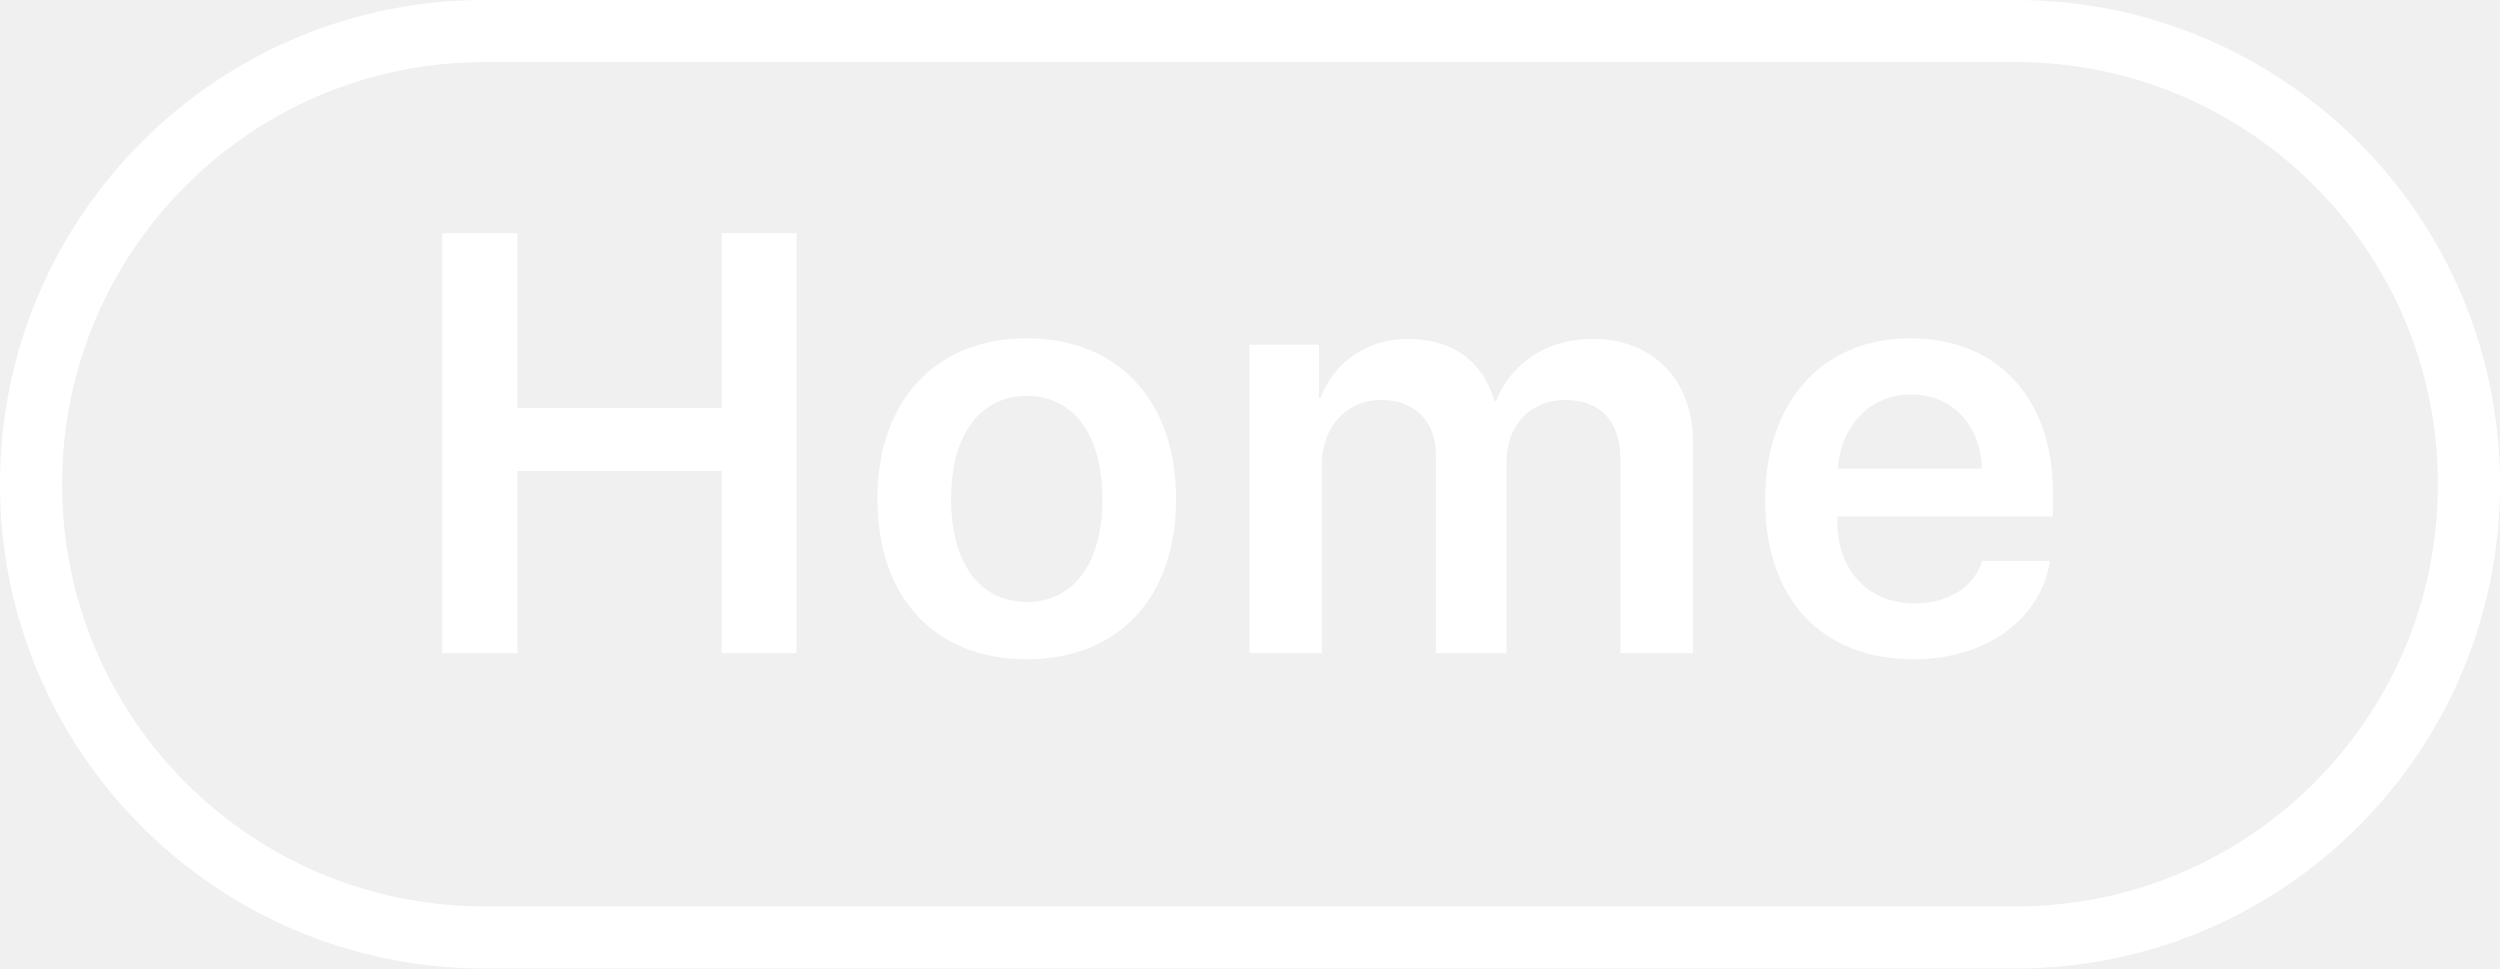
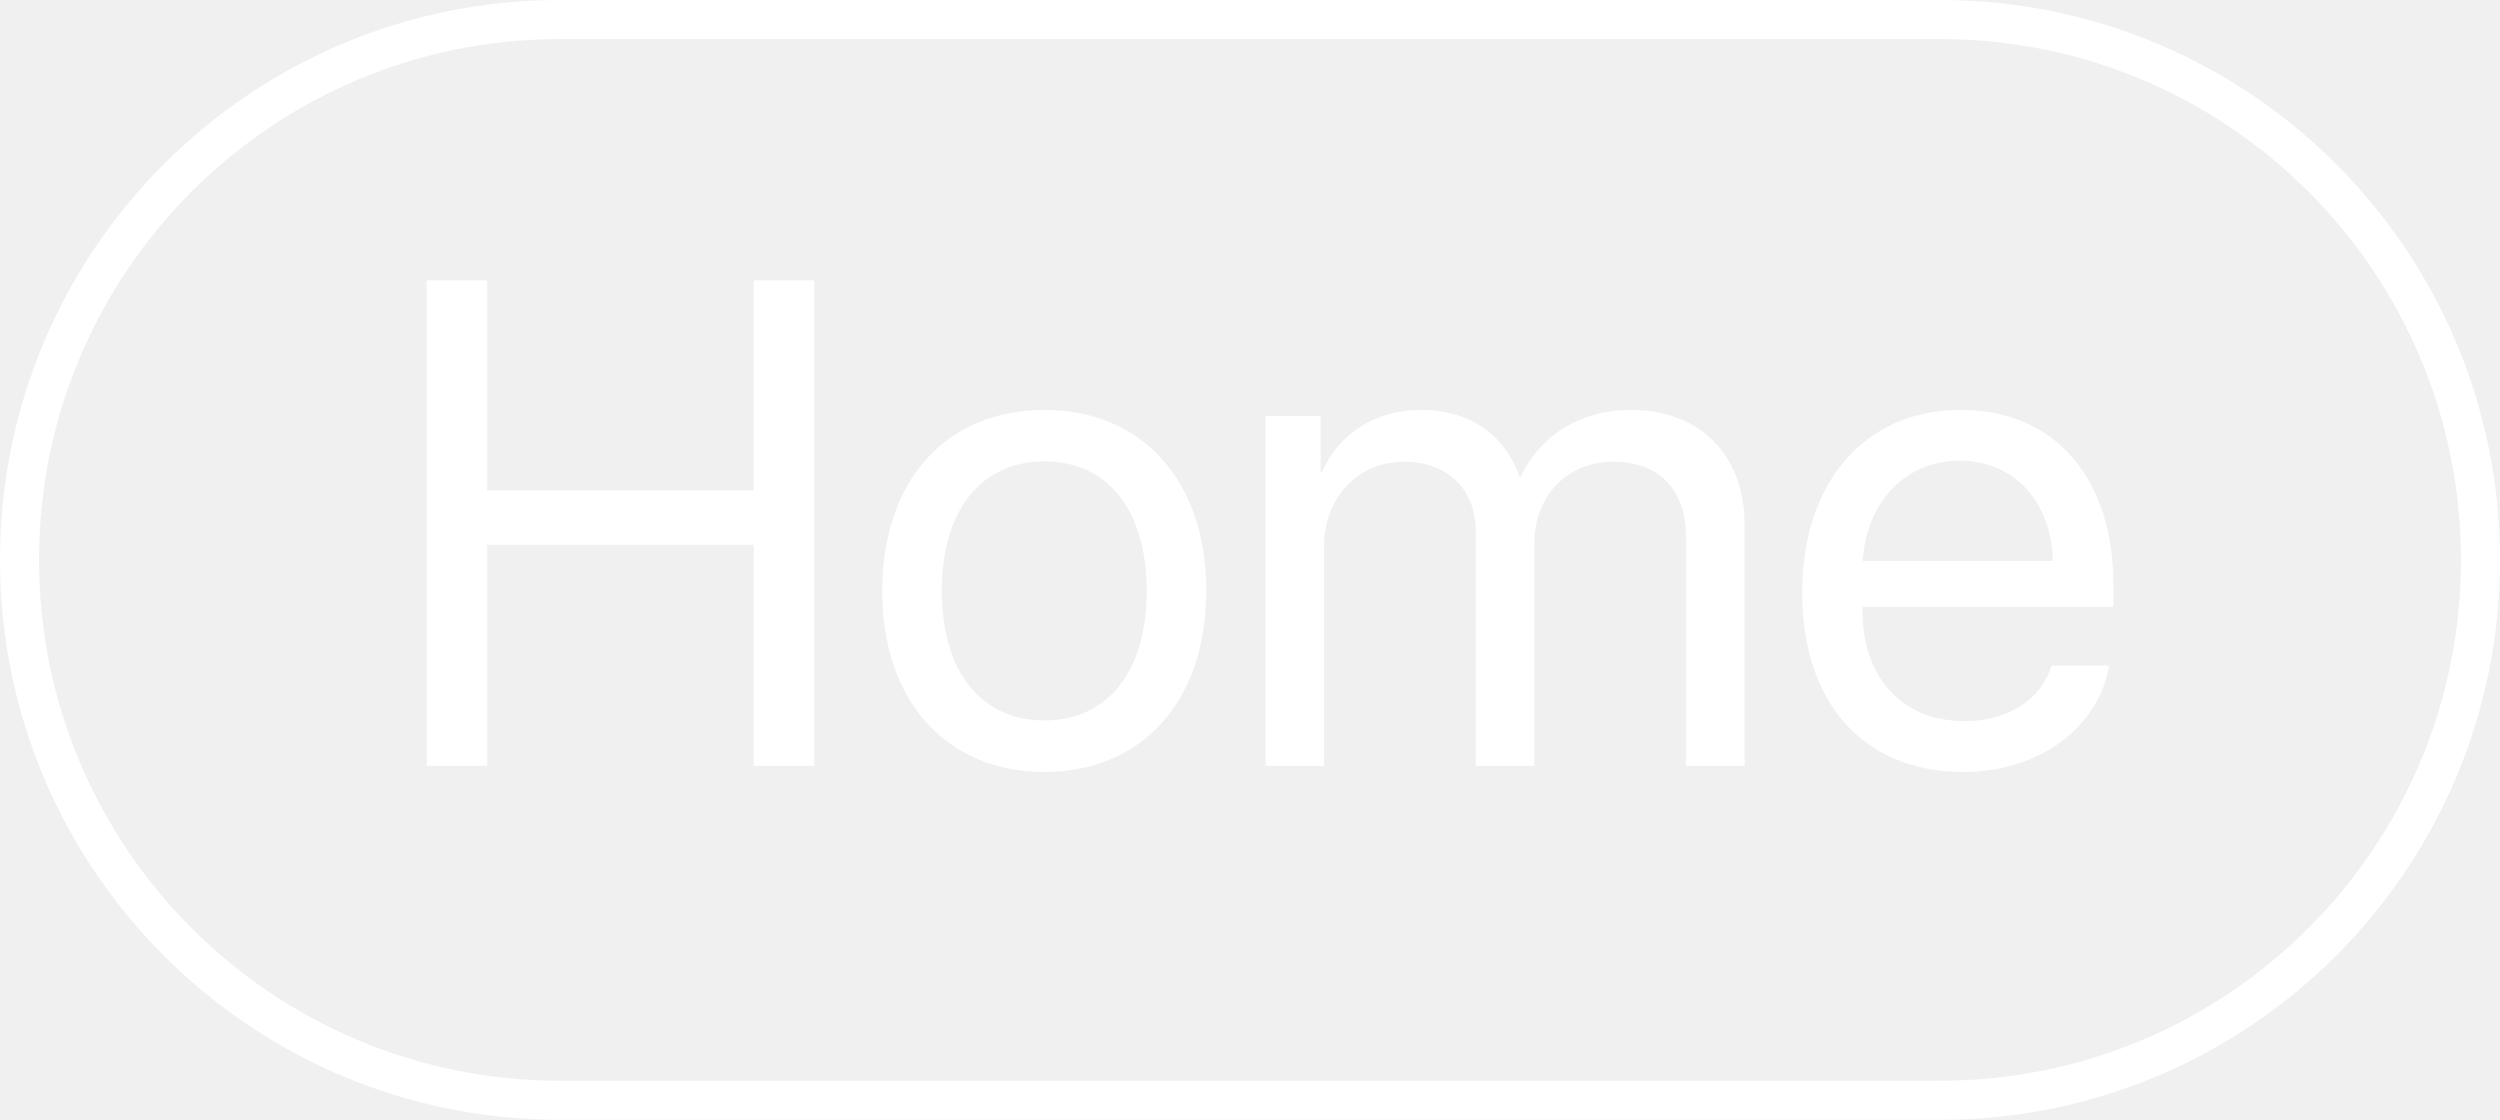
- <svg xmlns="http://www.w3.org/2000/svg" width="111" height="43" viewBox="0 0 111 43" fill="none">
-   <rect x="1.378" y="1.378" width="108.244" height="40.244" rx="20.122" stroke="white" stroke-width="2.756" />
-   <path d="M35.365 29V10.355H32.045V18.108H22.974V10.355H19.641V29H22.974V20.912H32.045V29H35.365ZM45.588 29.271C49.606 29.271 52.216 26.597 52.216 22.152C52.216 17.72 49.58 15.02 45.588 15.02C41.595 15.02 38.959 17.733 38.959 22.152C38.959 26.597 41.569 29.271 45.588 29.271ZM45.588 26.726C43.546 26.726 42.228 25.072 42.228 22.152C42.228 19.245 43.559 17.578 45.588 17.578C47.629 17.578 48.947 19.245 48.947 22.152C48.947 25.072 47.629 26.726 45.588 26.726ZM55.474 29H58.691V20.614C58.691 18.961 59.777 17.759 61.327 17.759C62.826 17.759 63.756 18.702 63.756 20.227V29H66.883V20.537C66.883 18.896 67.942 17.759 69.493 17.759C71.069 17.759 71.948 18.715 71.948 20.395V29H75.165V19.607C75.165 16.867 73.395 15.046 70.695 15.046C68.718 15.046 67.09 16.105 66.431 17.798H66.353C65.849 16.041 64.467 15.046 62.529 15.046C60.668 15.046 59.221 16.092 58.627 17.681H58.562V15.304H55.474V29ZM88.01 24.904C87.662 26.041 86.525 26.791 85.026 26.791C82.92 26.791 81.576 25.318 81.576 23.121V22.927H91.15V21.881C91.15 17.72 88.721 15.02 84.832 15.02C80.878 15.02 78.372 17.875 78.372 22.204C78.372 26.571 80.852 29.271 84.961 29.271C88.204 29.271 90.608 27.488 91.021 24.904H88.01ZM84.845 17.514C86.692 17.514 87.933 18.87 87.998 20.808H81.602C81.731 18.896 83.036 17.514 84.845 17.514Z" fill="white" />
+ <svg xmlns="http://www.w3.org/2000/svg" width="96" height="43" viewBox="0 0 96 43" fill="none">
+   <rect x="0.75" y="0.75" width="94.5" height="41.5" rx="20.75" stroke="white" stroke-width="1.5" />
+   <path d="M31.268 29.41V10.766H28.942V18.828H18.709V10.766H16.383V29.41H18.709V20.921H28.942V29.41H31.268ZM40.105 29.643C43.814 29.643 46.32 26.968 46.32 22.691C46.32 18.402 43.814 15.74 40.105 15.74C36.384 15.74 33.878 18.402 33.878 22.691C33.878 26.968 36.384 29.643 40.105 29.643ZM40.105 27.666C37.728 27.666 36.165 25.857 36.165 22.691C36.165 19.526 37.728 17.717 40.105 17.717C42.483 17.717 44.033 19.526 44.033 22.691C44.033 25.857 42.483 27.666 40.105 27.666ZM48.594 29.41H50.843V20.986C50.843 19.125 52.135 17.73 53.918 17.73C55.584 17.73 56.67 18.789 56.67 20.404V29.41H58.918V20.87C58.918 19.048 60.171 17.73 61.954 17.73C63.724 17.73 64.745 18.815 64.745 20.65V29.41H66.993V20.133C66.993 17.471 65.275 15.74 62.613 15.74C60.727 15.74 59.151 16.696 58.401 18.298H58.349C57.768 16.67 56.411 15.74 54.577 15.74C52.768 15.74 51.398 16.696 50.765 18.117H50.713V15.973H48.594V29.41ZM78.777 25.56C78.402 26.826 77.149 27.692 75.444 27.692C73.027 27.692 71.516 25.999 71.516 23.428V23.299H81.154V22.446C81.154 18.376 78.919 15.74 75.288 15.74C71.58 15.74 69.203 18.57 69.203 22.743C69.203 26.968 71.541 29.643 75.392 29.643C78.325 29.643 80.599 27.911 80.987 25.56H78.777ZM75.25 17.691C77.369 17.691 78.777 19.293 78.829 21.541H71.528C71.671 19.306 73.144 17.691 75.25 17.691Z" fill="white" />
</svg>
